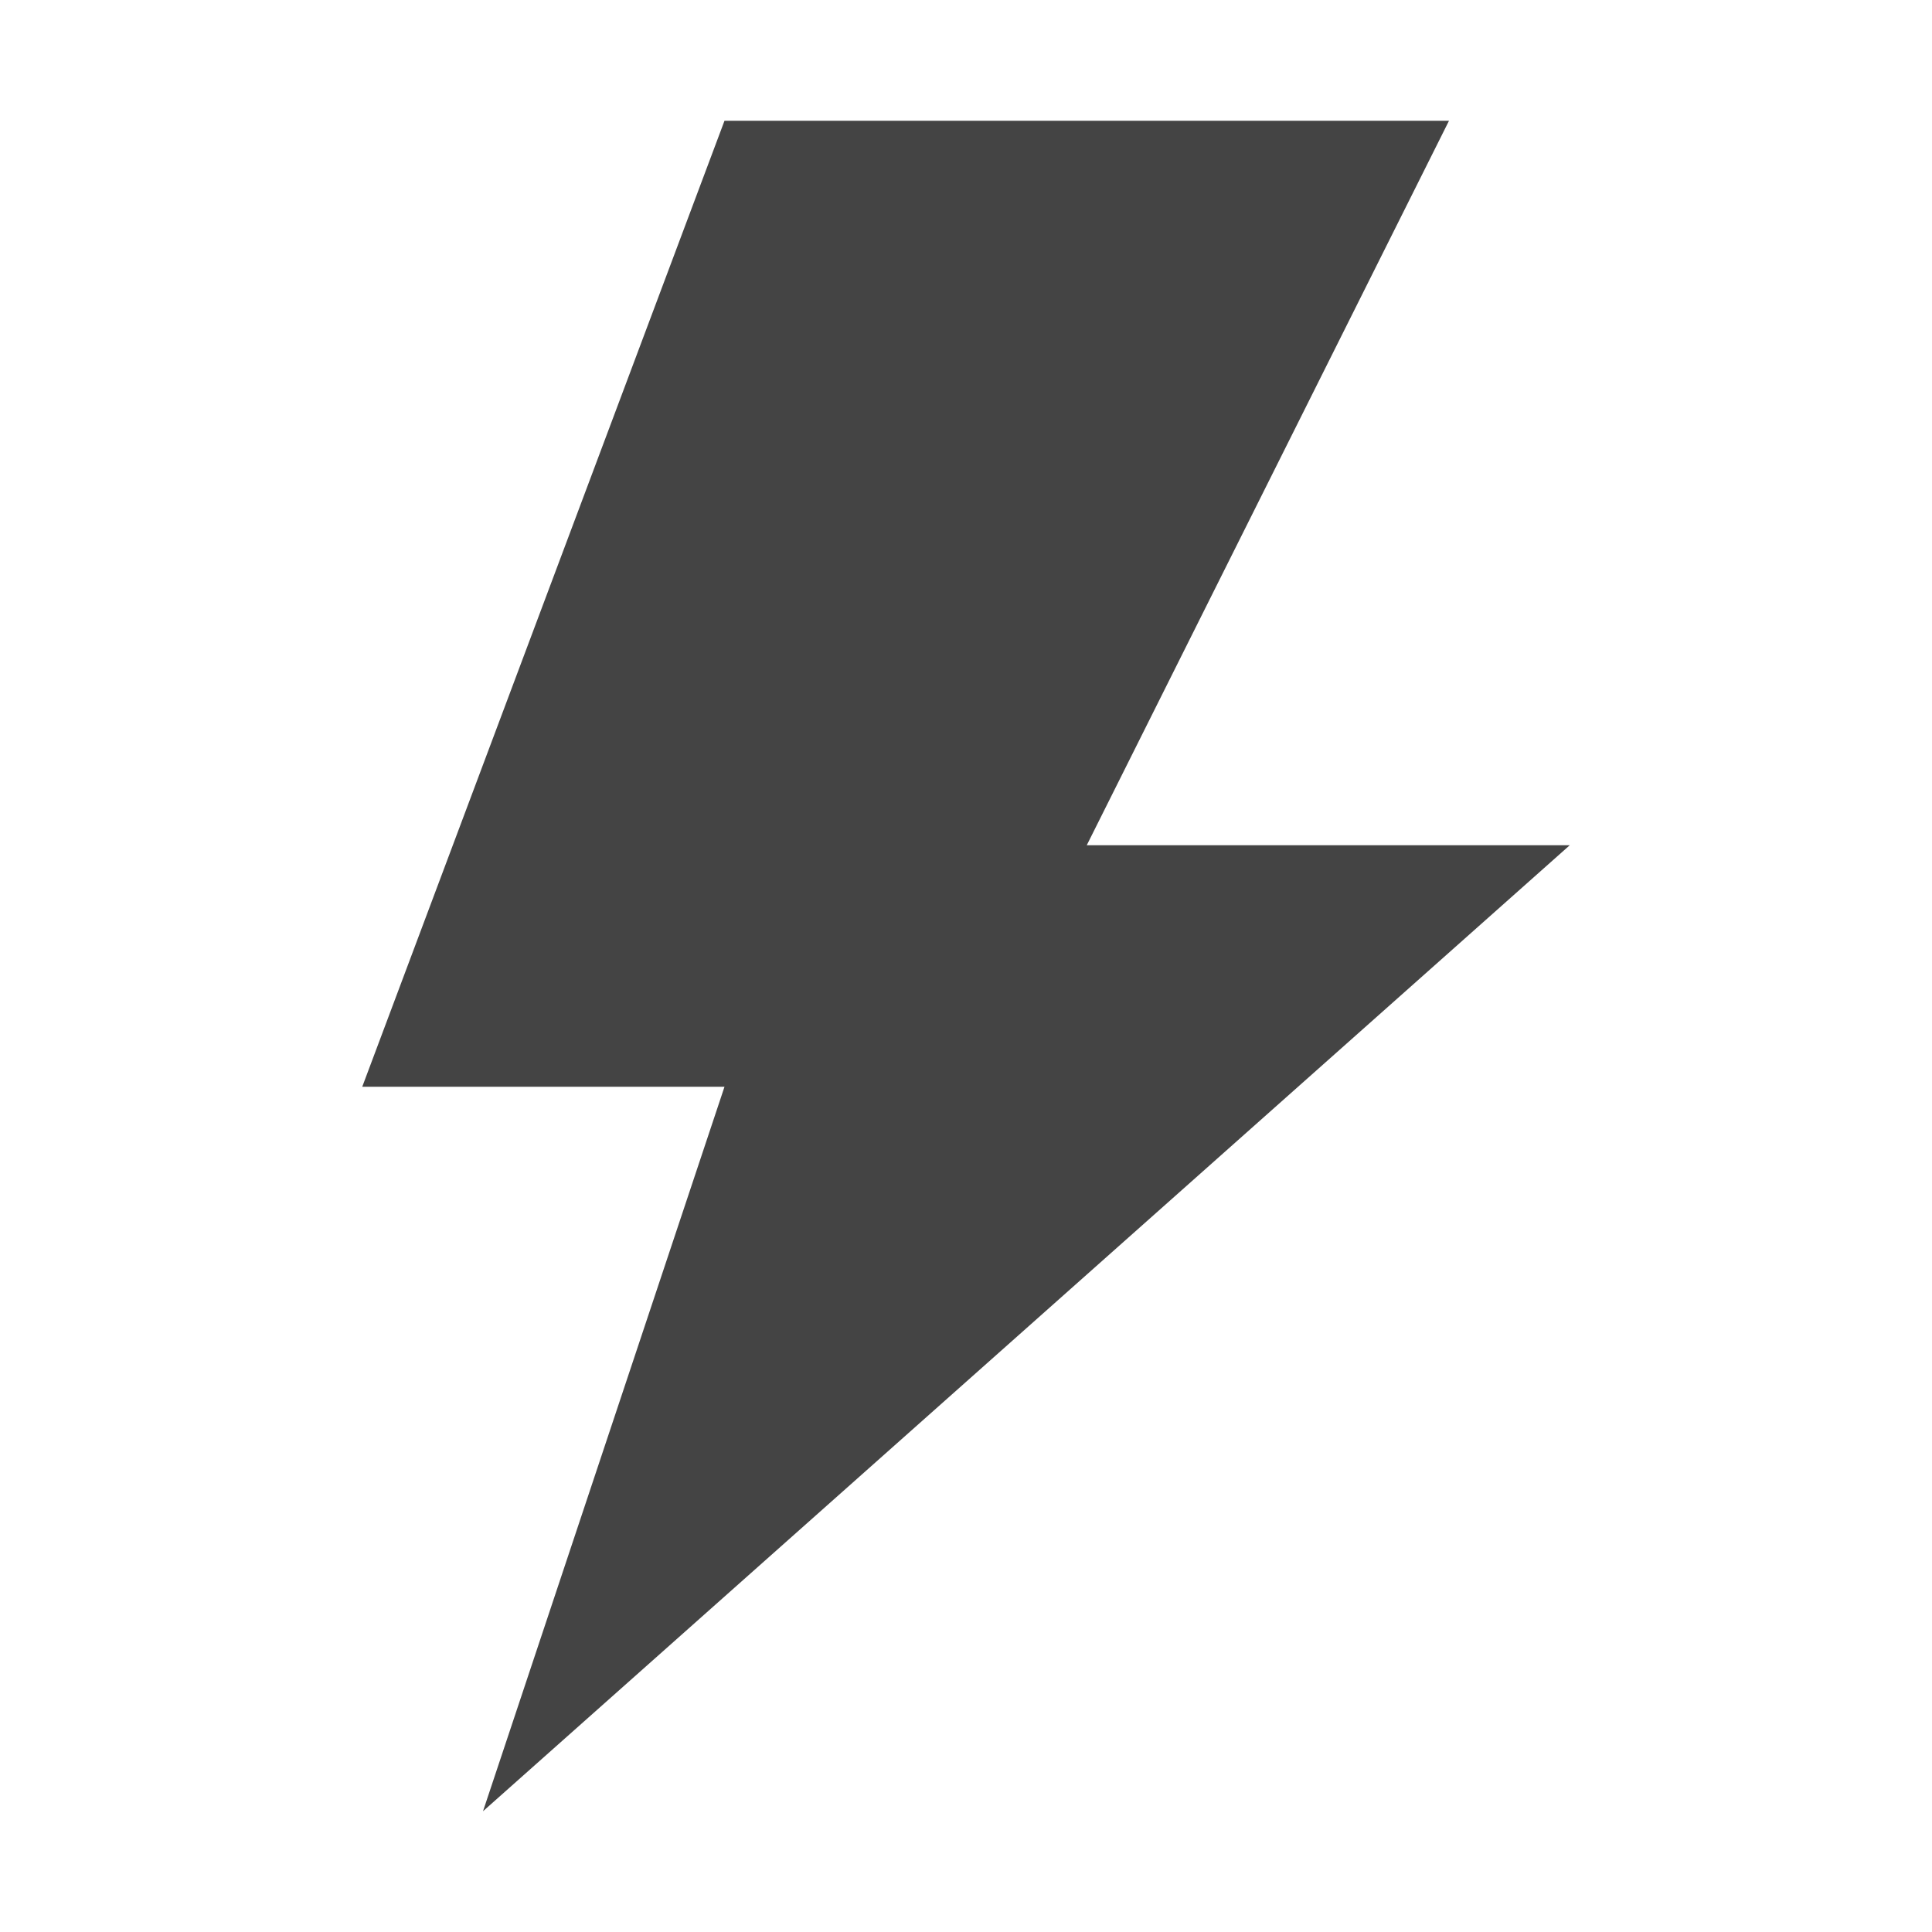
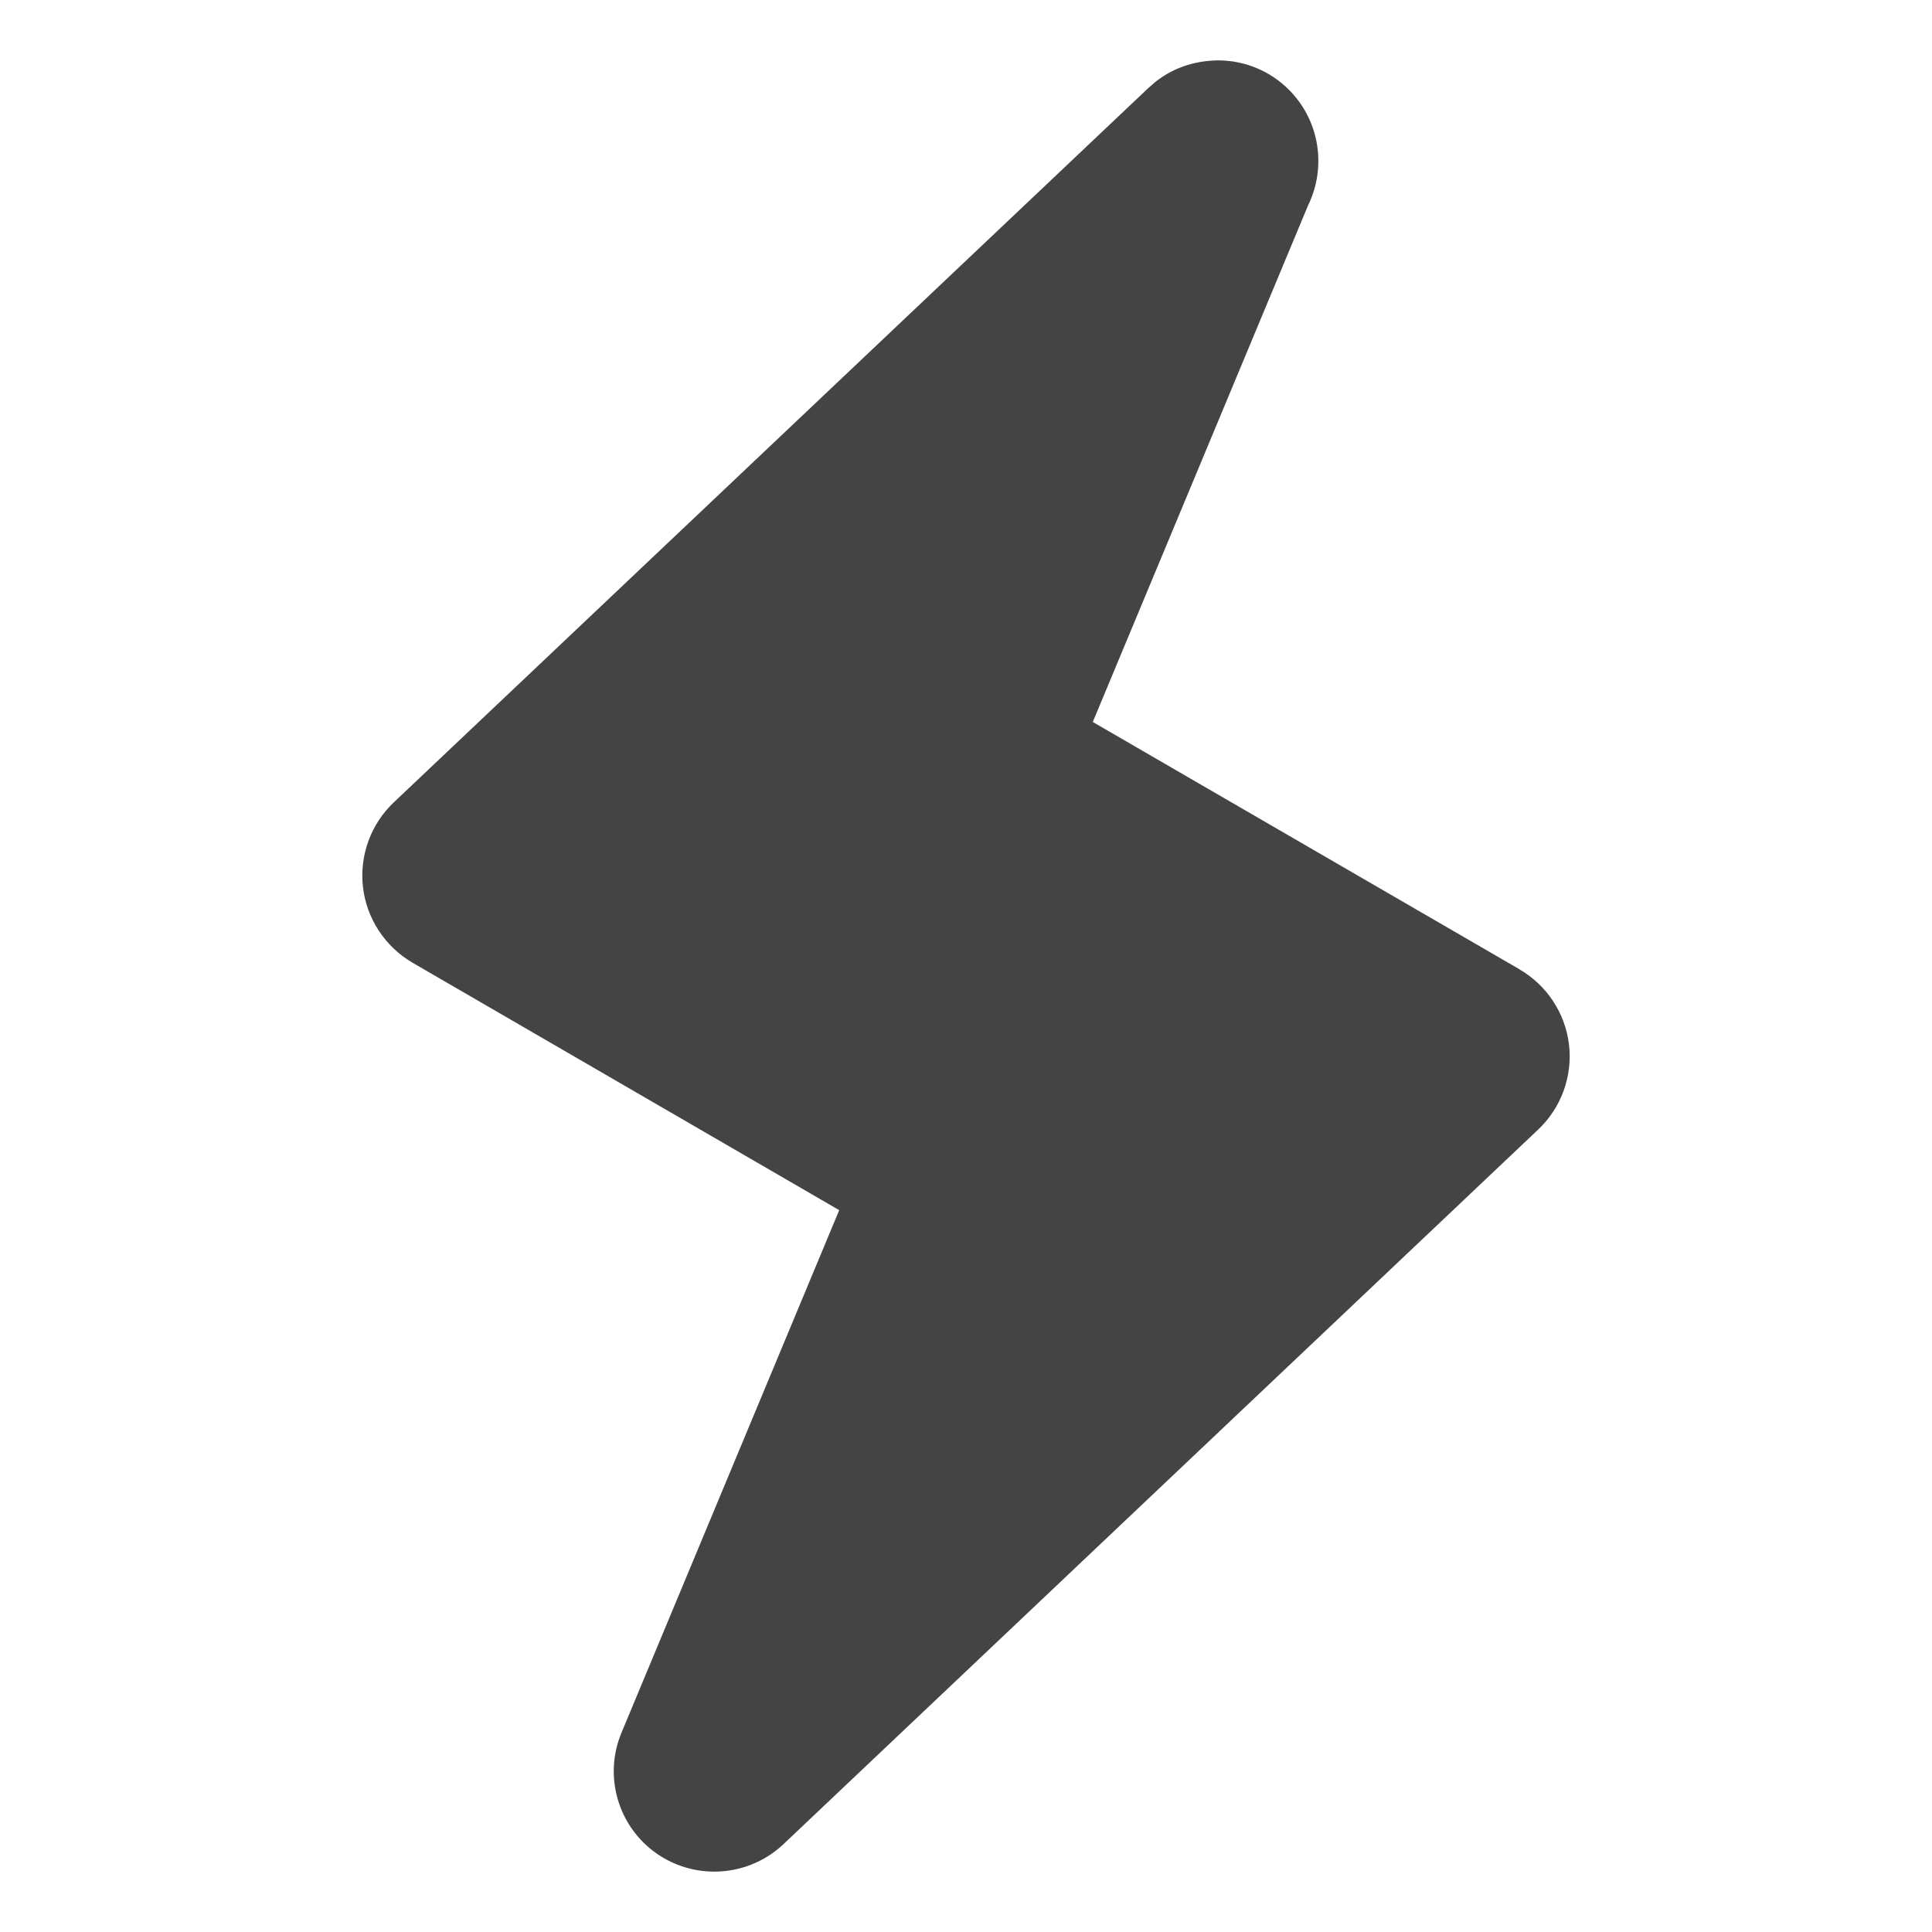
- <svg xmlns="http://www.w3.org/2000/svg" width="16" height="16" viewBox="0 0 16 16">
-   <defs>
+ <svg xmlns="http://www.w3.org/2000/svg" width="16" height="16" viewBox="0 0 16 16" version="1.1" id="svg7" xml:space="preserve">
+   <defs id="defs3">
    <style id="current-color-scheme" type="text/css">
   .ColorScheme-Text { color:#444444; } .ColorScheme-Highlight { color:#4285f4; }
  </style>
  </defs>
-   <path style="fill:currentColor" class="ColorScheme-Text" d="M 6 1 L 3 9 L 6 9 L 4 15 L 13 7 L 9 7 L 12 1 L 6 1 z" />
+   <path d="M 12.585,8.028 9.05,5.979 10.832,1.703 c 0.055,-0.112 0.086,-0.237 0.086,-0.37 0,-0.46 -0.371,-0.833 -0.831,-0.833 -0.208,0.003 -0.381,0.069 -0.518,0.178 l -0.058,0.05 -6.25,5.917 c -0.191,0.181 -0.285,0.441 -0.255,0.702 0.03,0.261 0.183,0.492 0.409,0.625 l 3.535,2.05 -1.802,4.325 C 4.995,14.71 5.119,15.13 5.442,15.353 5.586,15.452 5.752,15.5 5.916,15.5 c 0.207,0 0.413,-0.077 0.573,-0.228 l 6.25,-5.918 c 0.191,-0.181 0.285,-0.441 0.255,-0.702 -0.031,-0.261 -0.183,-0.492 -0.41,-0.624 z" id="path237" style="fill:#444444;fill-opacity:1;stroke-width:0.833" />
</svg>
